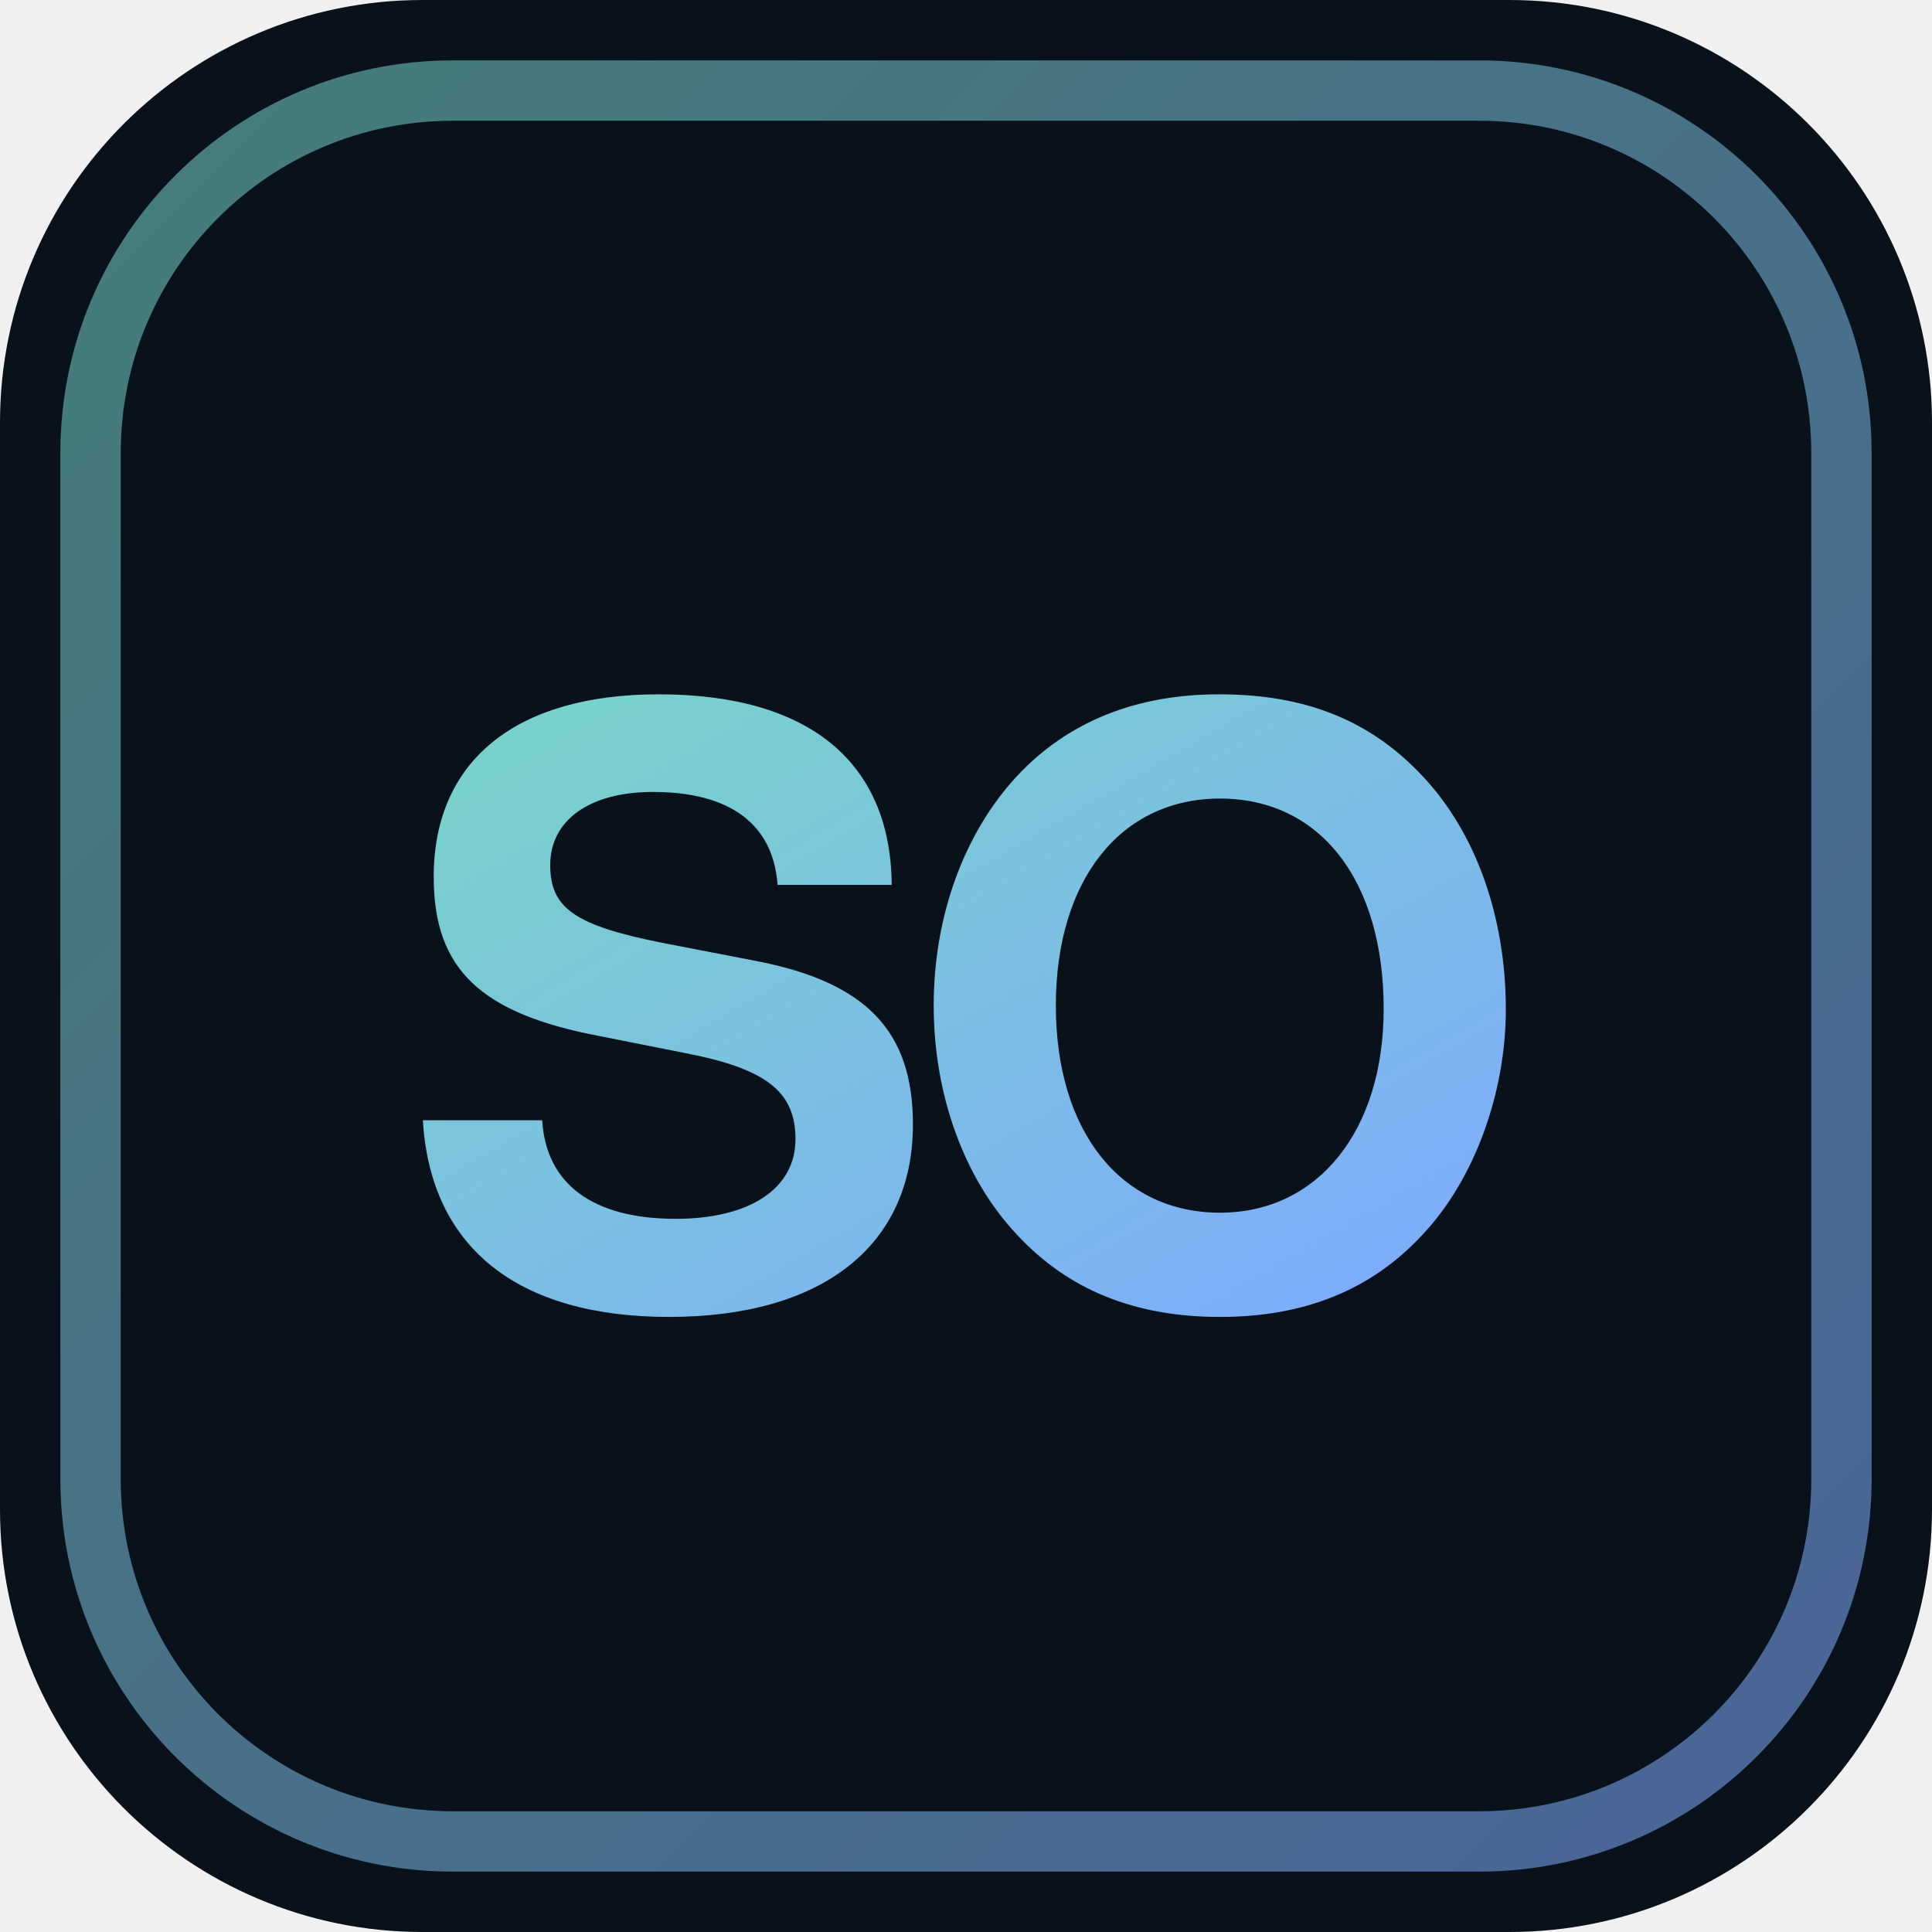
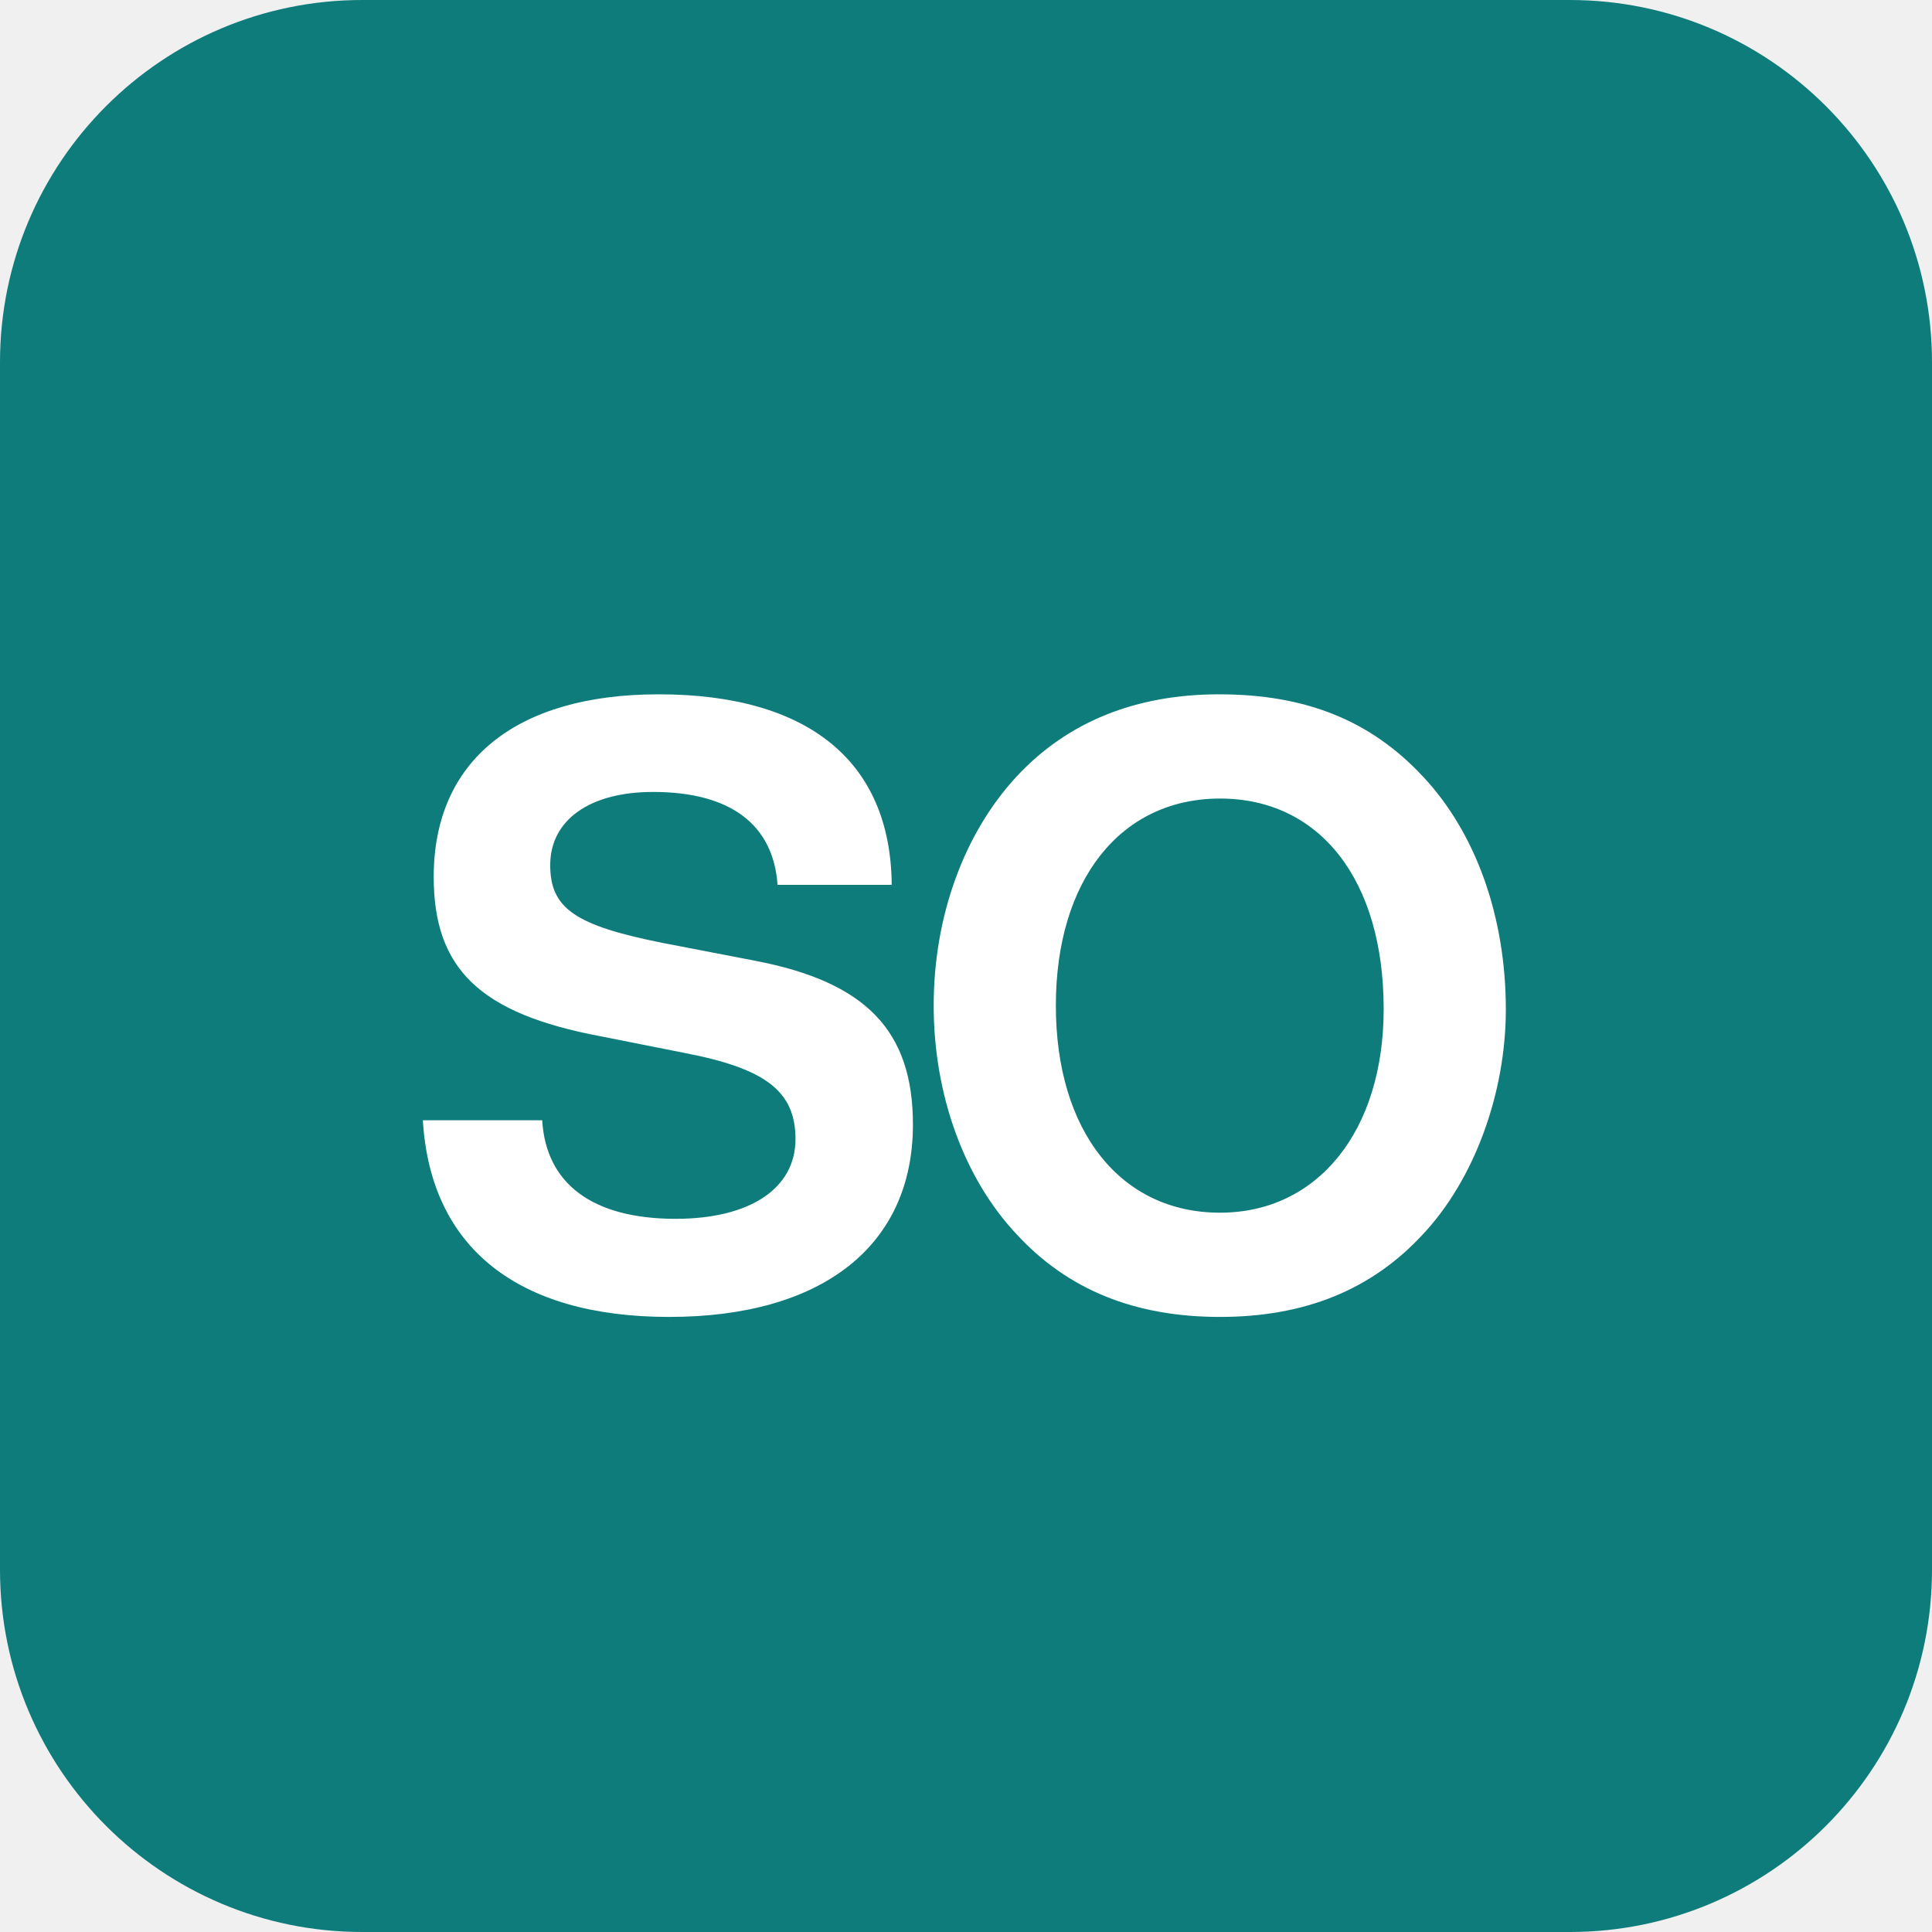
<svg xmlns="http://www.w3.org/2000/svg" viewBox="0 0 64 64" role="img" aria-label="SO">
-   <defs>
-     <linearGradient id="g" x1="0" y1="0" x2="1" y2="1">
-       <stop offset="0" stop-color="#78d5c7" />
-       <stop offset="1" stop-color="#7ea9ff" />
-     </linearGradient>
-   </defs>
-   <rect width="64" height="64" rx="14" fill="#09111b" />
-   <rect x="3" y="3" width="58" height="58" rx="12" fill="none" stroke="url(#g)" stroke-width="2" opacity=".55" />
-   <text x="32" y="43" text-anchor="middle" font-family="Segoe UI, Helvetica, Arial, sans-serif" font-size="27" font-weight="700" letter-spacing="-1.2" fill="url(#g)">SO</text>
+   <rect width="64" height="64" rx="12" fill="#0e7c7b" />
+   <text x="32" y="43" text-anchor="middle" font-family="Segoe UI, Helvetica, Arial, sans-serif" font-size="27" font-weight="700" letter-spacing="-1.2" fill="#ffffff">SO</text>
</svg>
